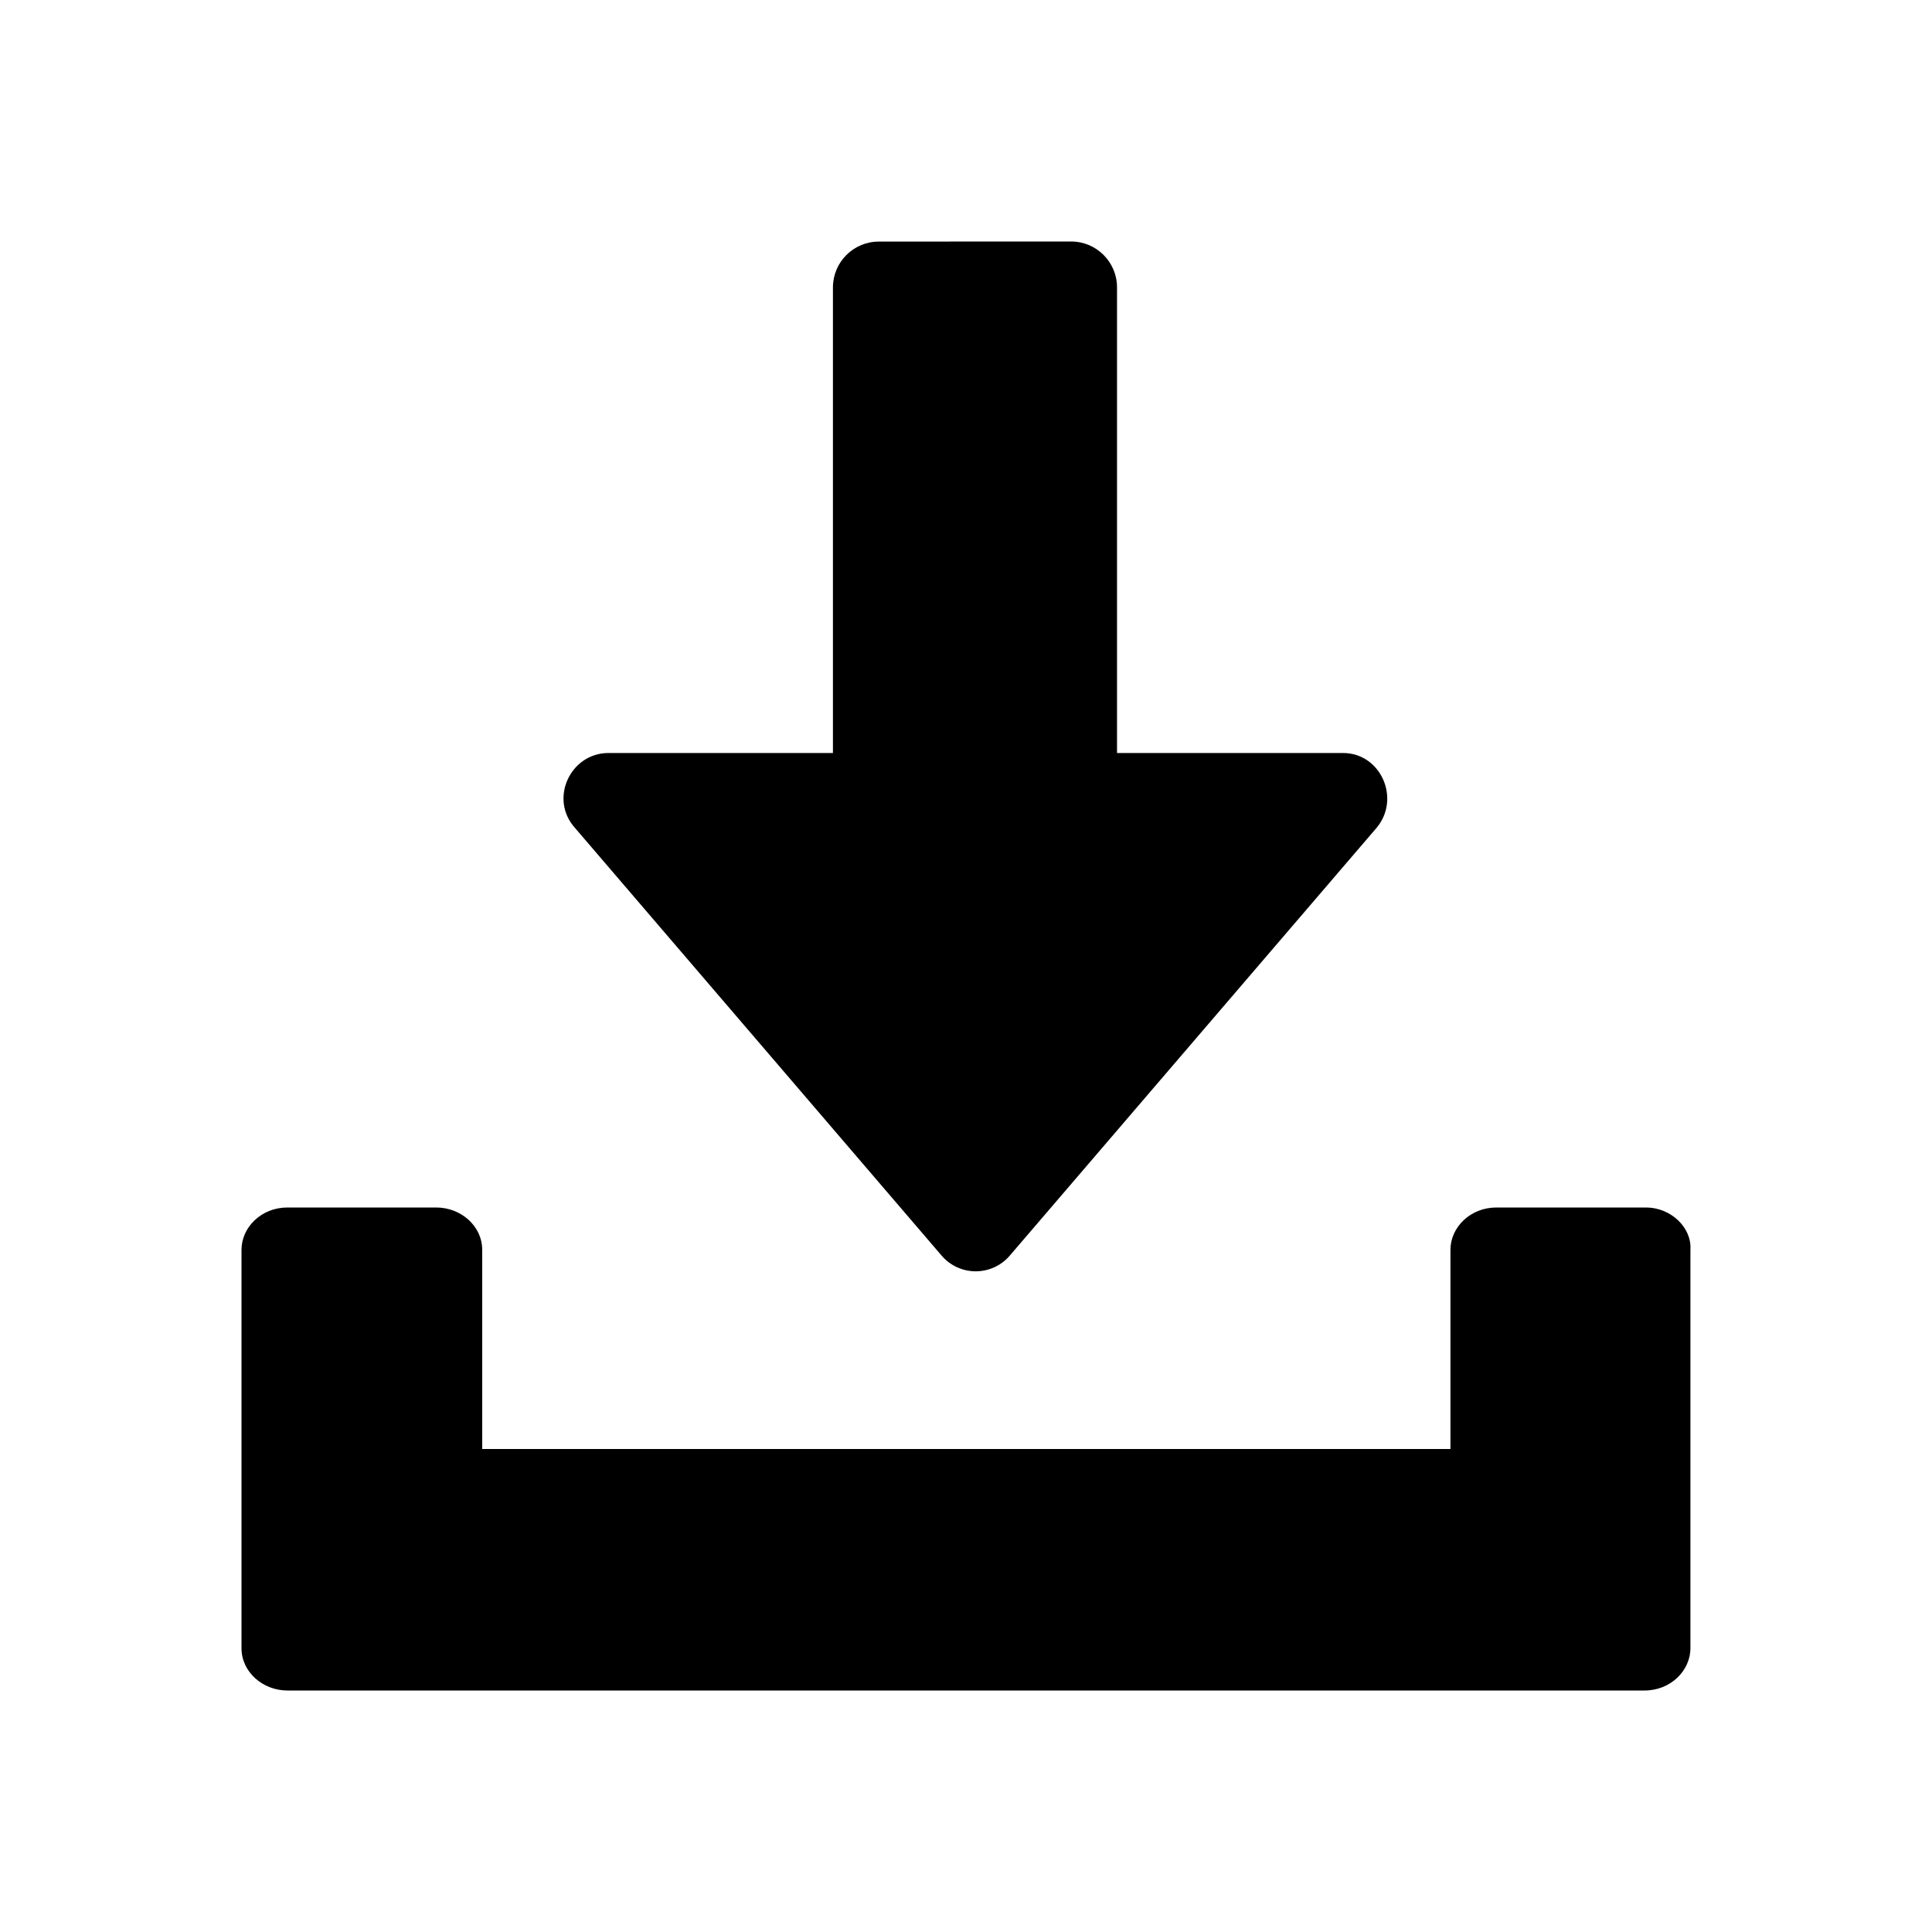
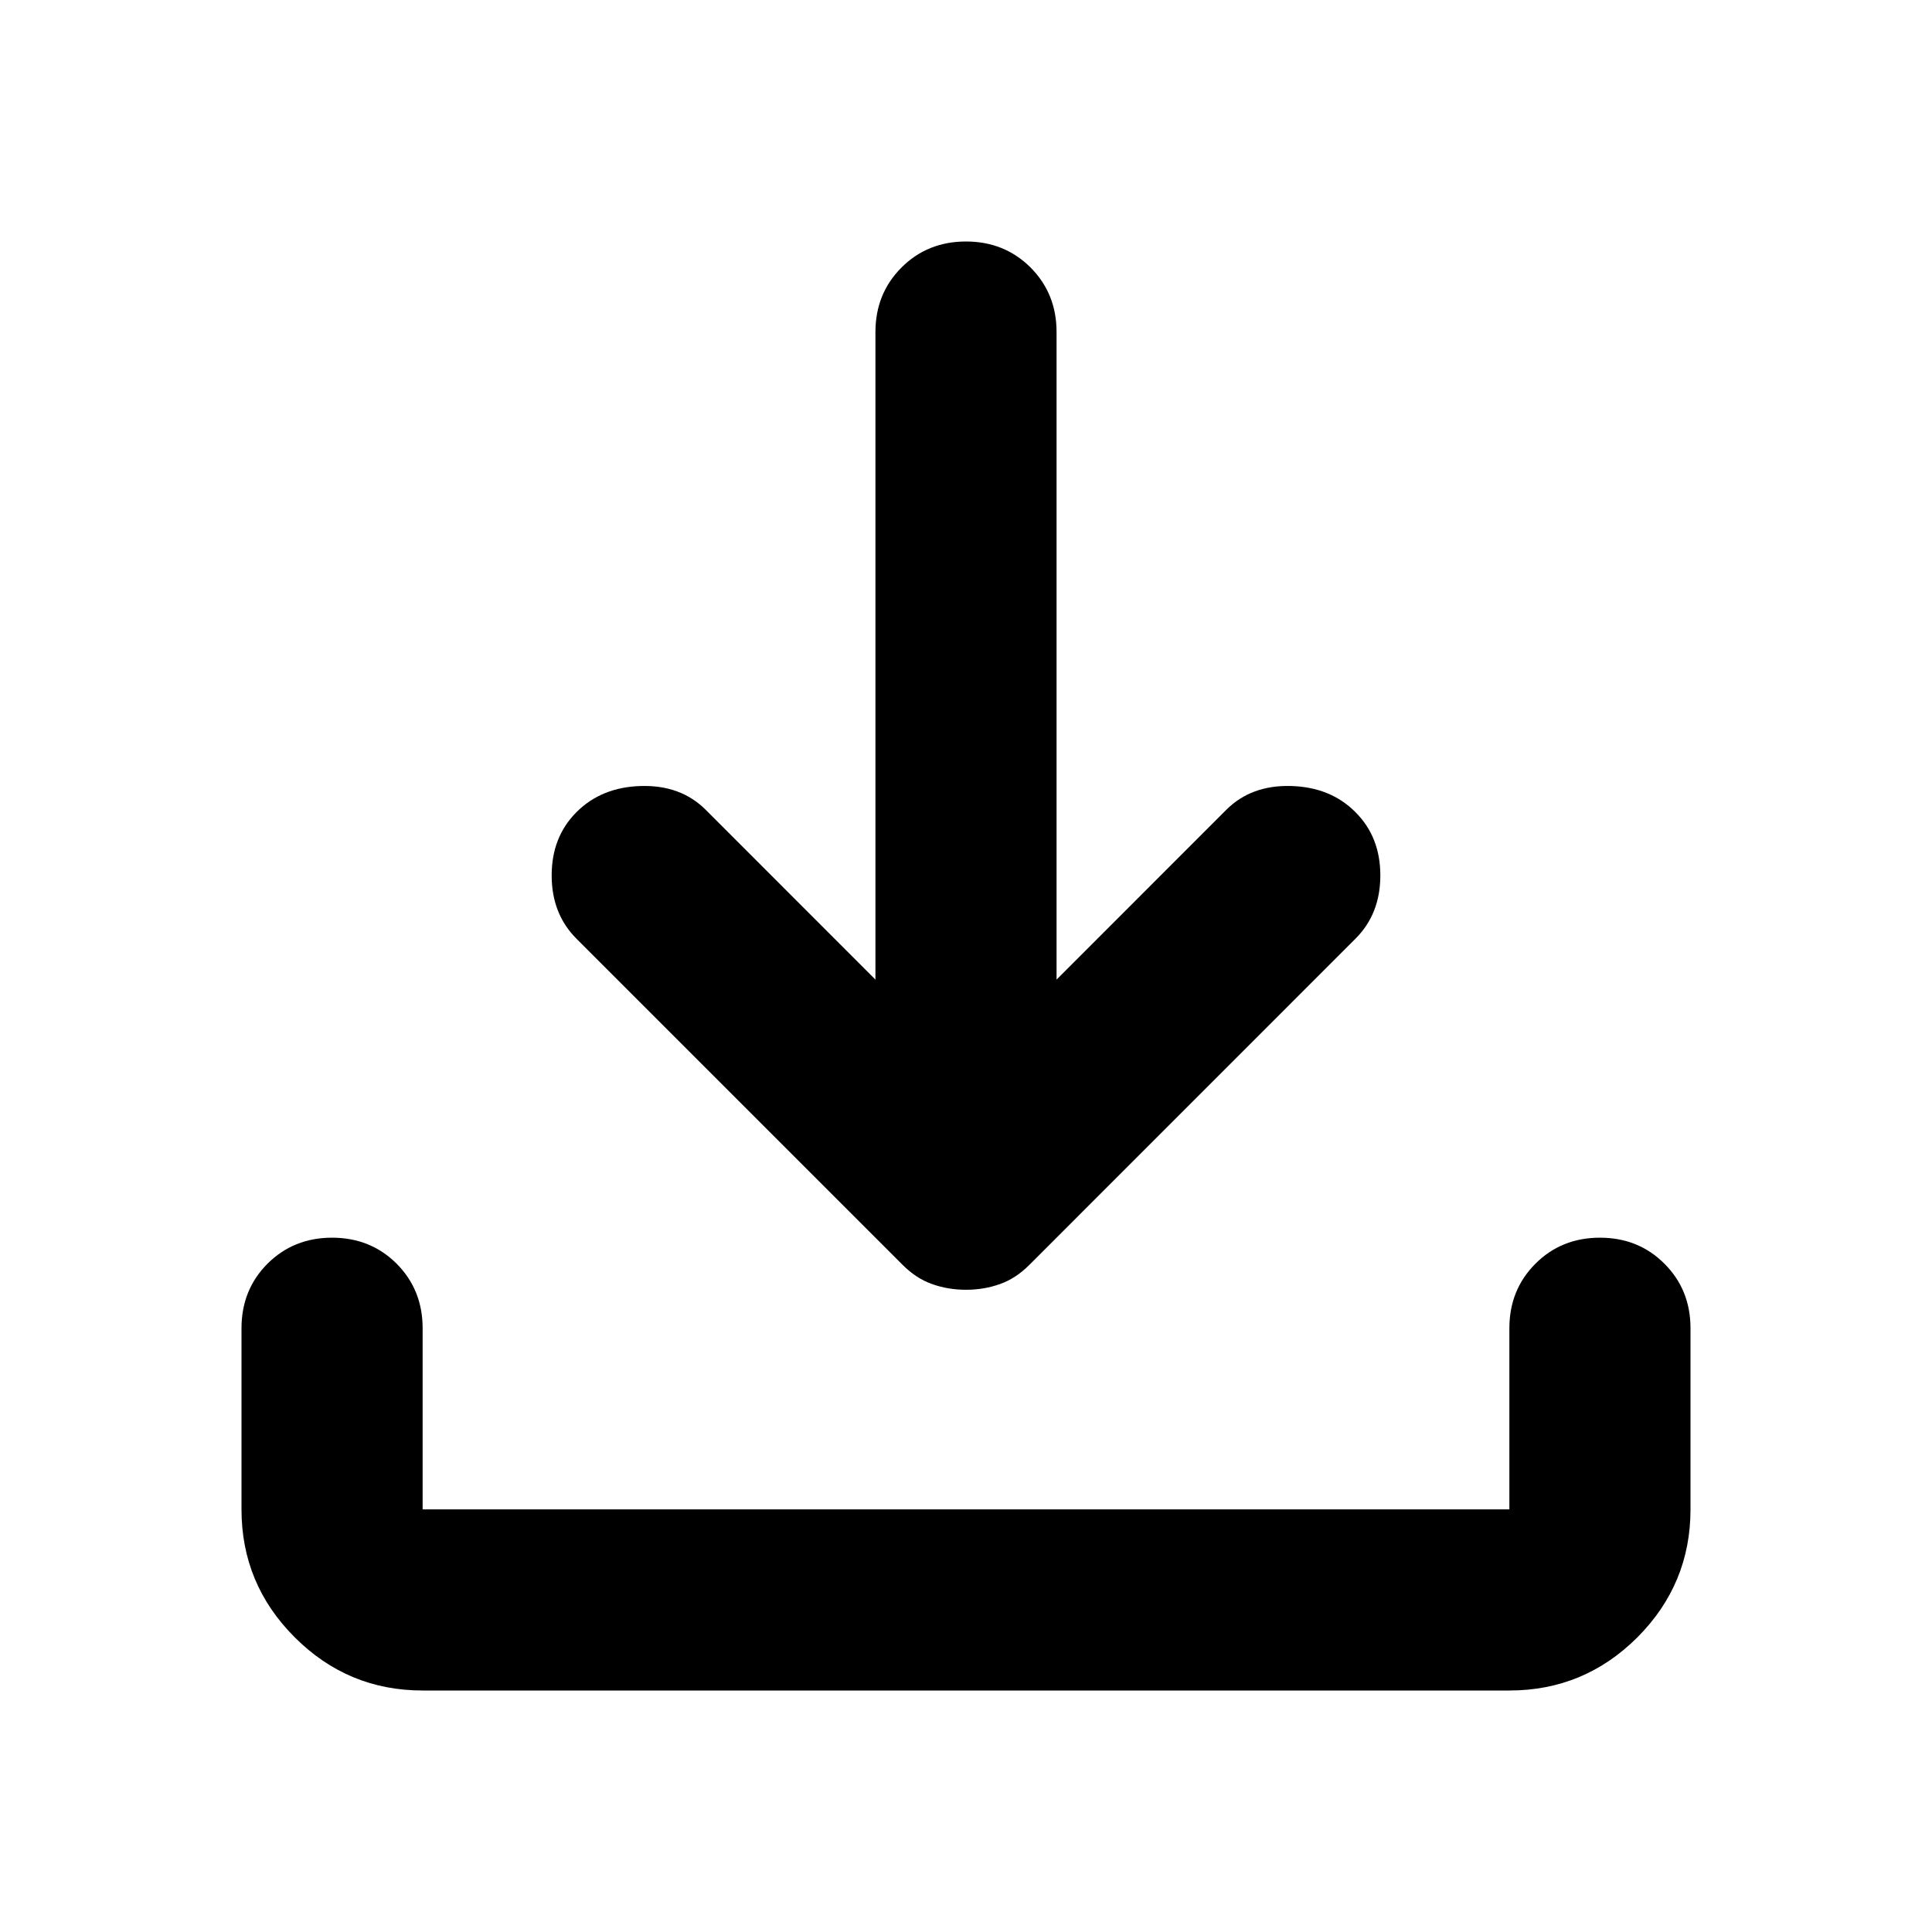
<svg xmlns="http://www.w3.org/2000/svg" width="24" height="24" viewBox="0 0 24 24">
-   <path d="M5.42 15c.304 0 .57.228.57.526V18h12.028v-2.474c0-.28.247-.526.57-.526h1.861c.303 0 .569.246.55.526v4.948c0 .28-.247.526-.569.526H3.57C3.266 21 3 20.772 3 20.474v-4.948c0-.28.247-.526.569-.526Zm7.886-12a.57.57 0 0 1 .57.569v5.785h2.806c.474 0 .721.57.418.93l-4.553 5.31a.557.557 0 0 1-.853 0l-4.552-5.31c-.323-.36-.057-.93.417-.93h2.788V3.57a.57.57 0 0 1 .57-.569Z" fill="#000" fill-rule="nonzero" />
+   <path d="M12 16.022C11.85 16.022 11.709 15.998 11.578 15.951C11.447 15.905 11.325 15.825 11.213 15.713L7.162 11.662C6.956 11.456 6.853 11.194 6.853 10.875C6.853 10.556 6.956 10.294 7.162 10.088C7.369 9.881 7.636 9.773 7.963 9.764C8.292 9.755 8.559 9.853 8.766 10.059L10.875 12.169V4.125C10.875 3.806 10.983 3.539 11.199 3.323C11.414 3.108 11.681 3 12 3C12.319 3 12.586 3.108 12.802 3.323C13.017 3.539 13.125 3.806 13.125 4.125V12.169L15.234 10.059C15.441 9.853 15.708 9.755 16.037 9.764C16.364 9.773 16.631 9.881 16.837 10.088C17.044 10.294 17.147 10.556 17.147 10.875C17.147 11.194 17.044 11.456 16.837 11.662L12.787 15.713C12.675 15.825 12.553 15.905 12.422 15.951C12.291 15.998 12.15 16.022 12 16.022ZM5.25 21C4.631 21 4.102 20.78 3.662 20.34C3.22 19.899 3 19.369 3 18.75V16.5C3 16.181 3.108 15.914 3.323 15.698C3.539 15.483 3.806 15.375 4.125 15.375C4.444 15.375 4.711 15.483 4.927 15.698C5.142 15.914 5.25 16.181 5.25 16.5V18.75H18.75V16.5C18.75 16.181 18.858 15.914 19.074 15.698C19.289 15.483 19.556 15.375 19.875 15.375C20.194 15.375 20.461 15.483 20.676 15.698C20.892 15.914 21 16.181 21 16.5V18.75C21 19.369 20.78 19.899 20.34 20.34C19.899 20.78 19.369 21 18.75 21H5.25Z" fill="#000" />
</svg>
